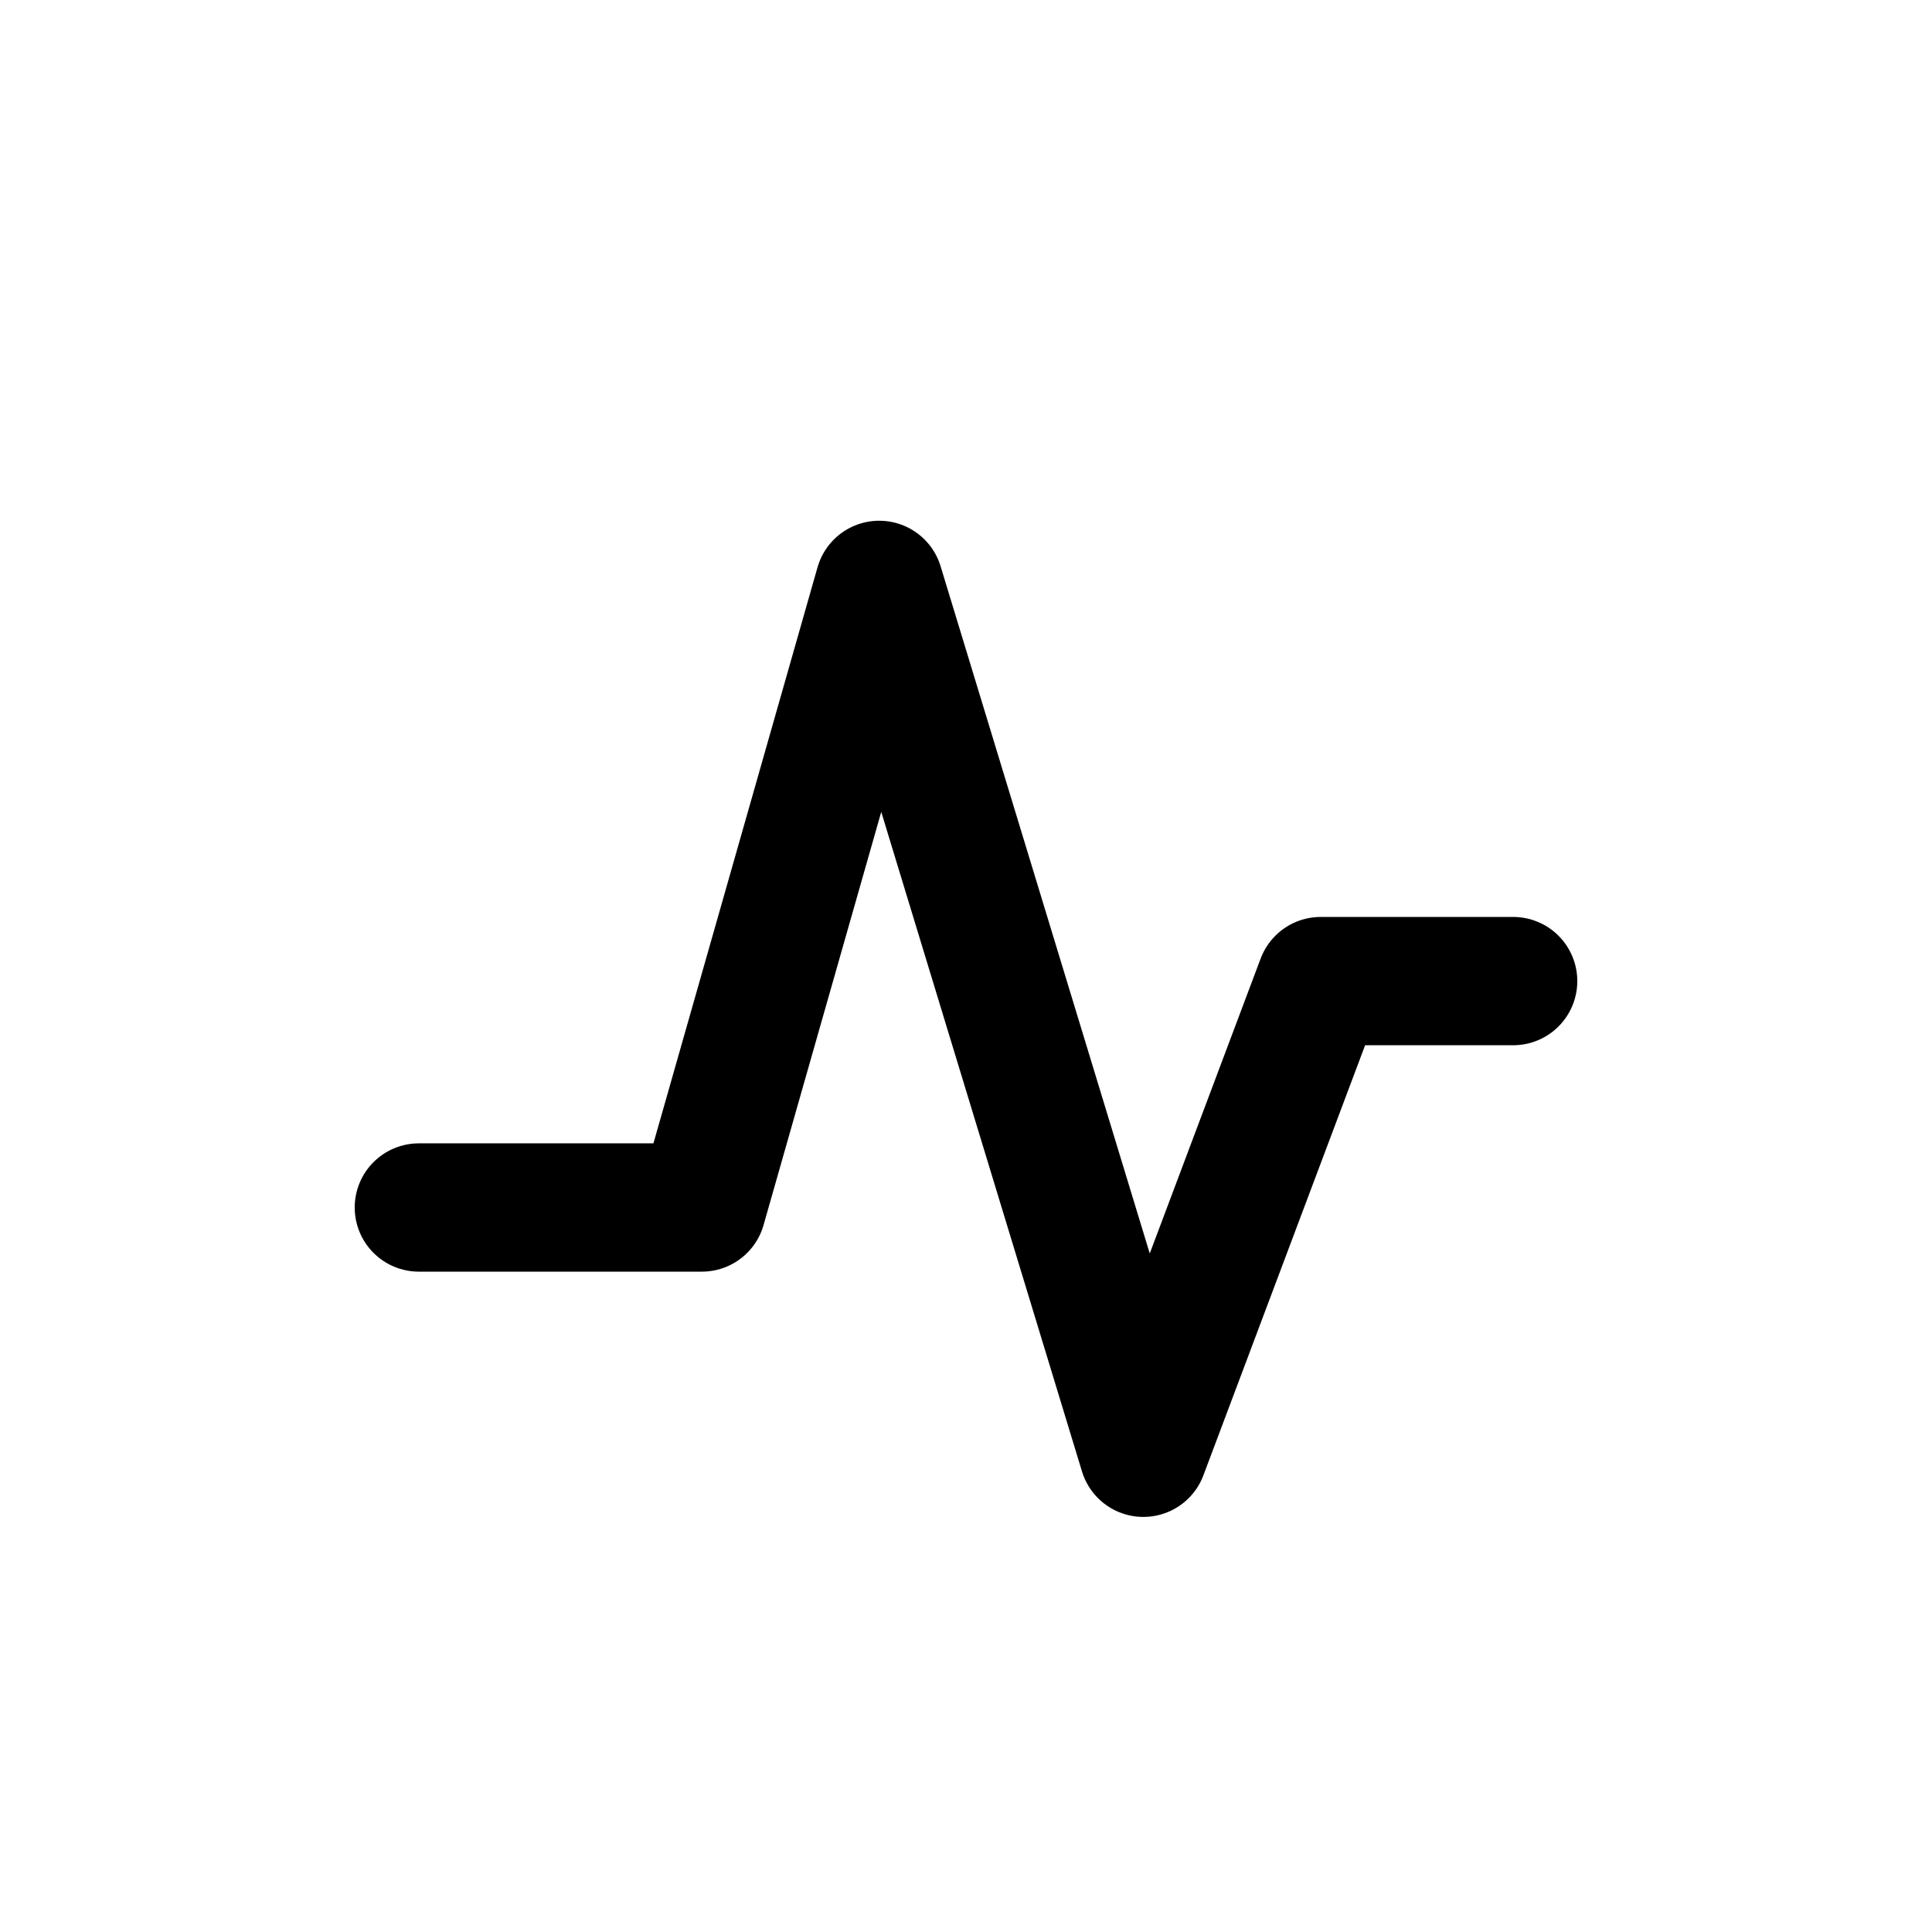
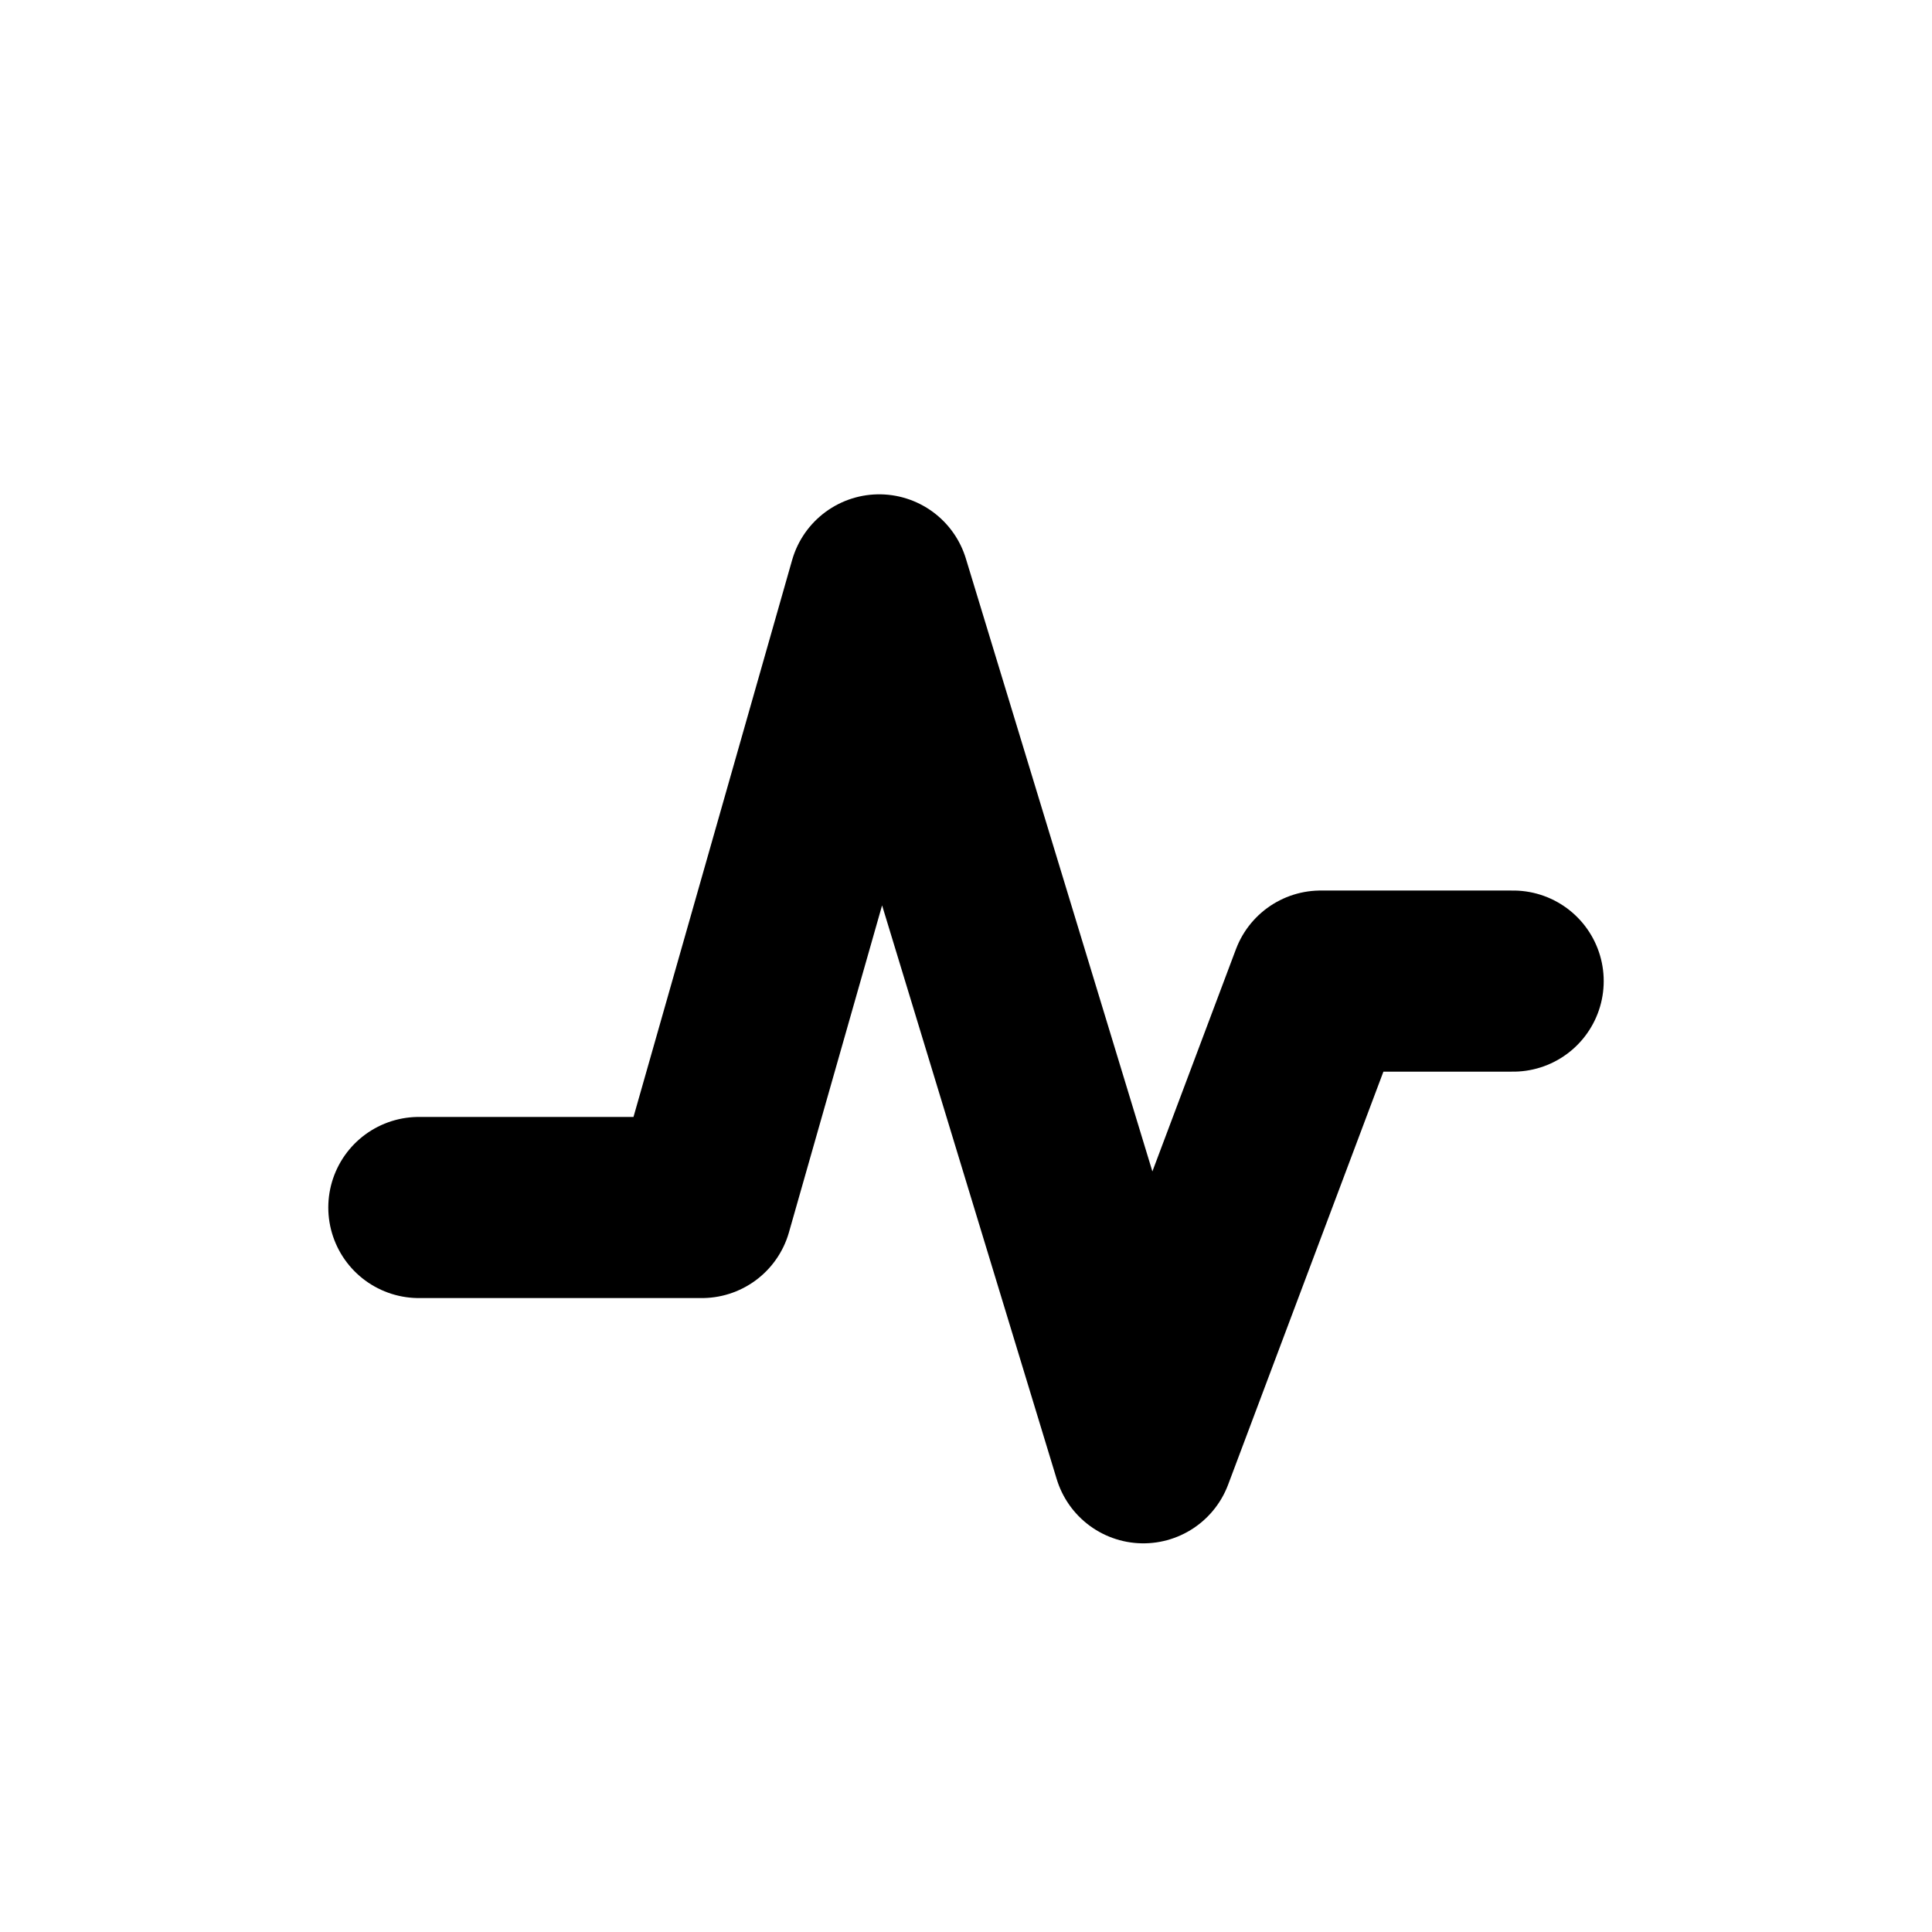
- <svg xmlns="http://www.w3.org/2000/svg" viewBox="0 0 1024 1024" fill="currentColor" color="inherit">
-   <g fill="none" stroke="currentColor" stroke-linecap="round" stroke-linejoin="round" stroke-width="68">
+ <svg xmlns="http://www.w3.org/2000/svg" viewBox="0 0 1024 1024">
+   <g fill="none" stroke="currentColor" stroke-linecap="round" stroke-linejoin="round" stroke-width="96">
    <path d="M222 640H372L466 310L606 770L700 520H802" />
  </g>
</svg>
